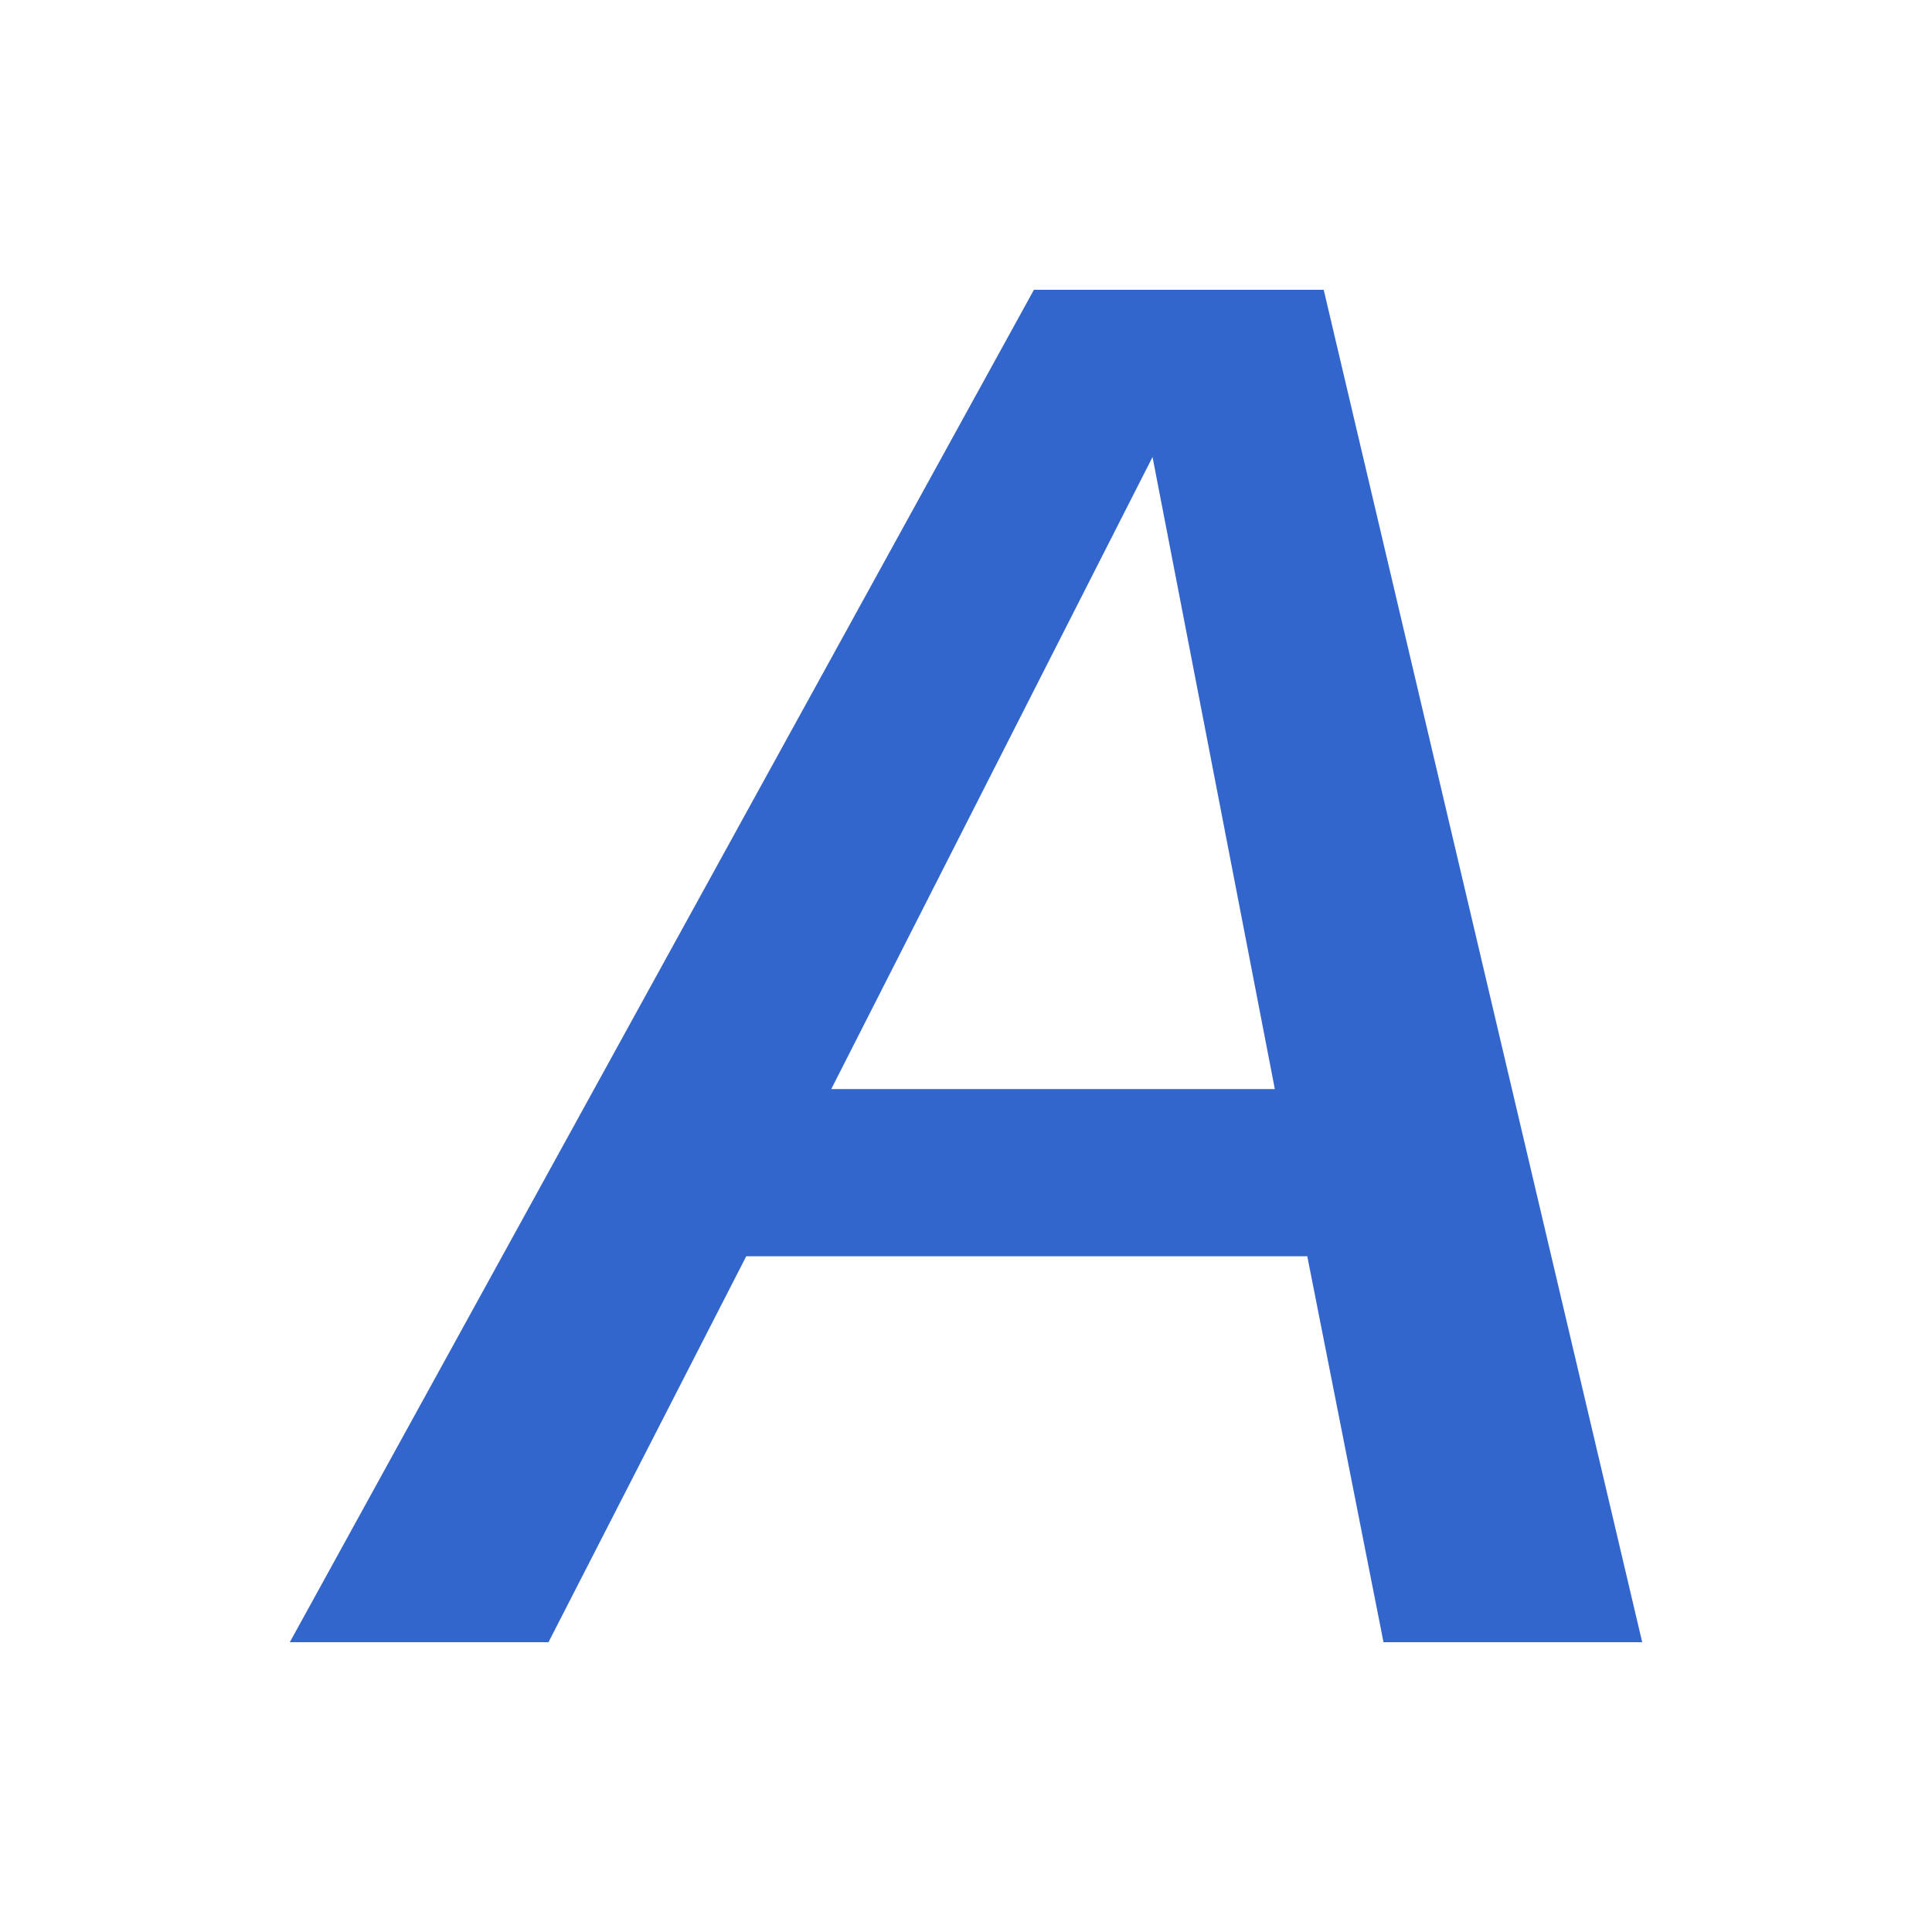
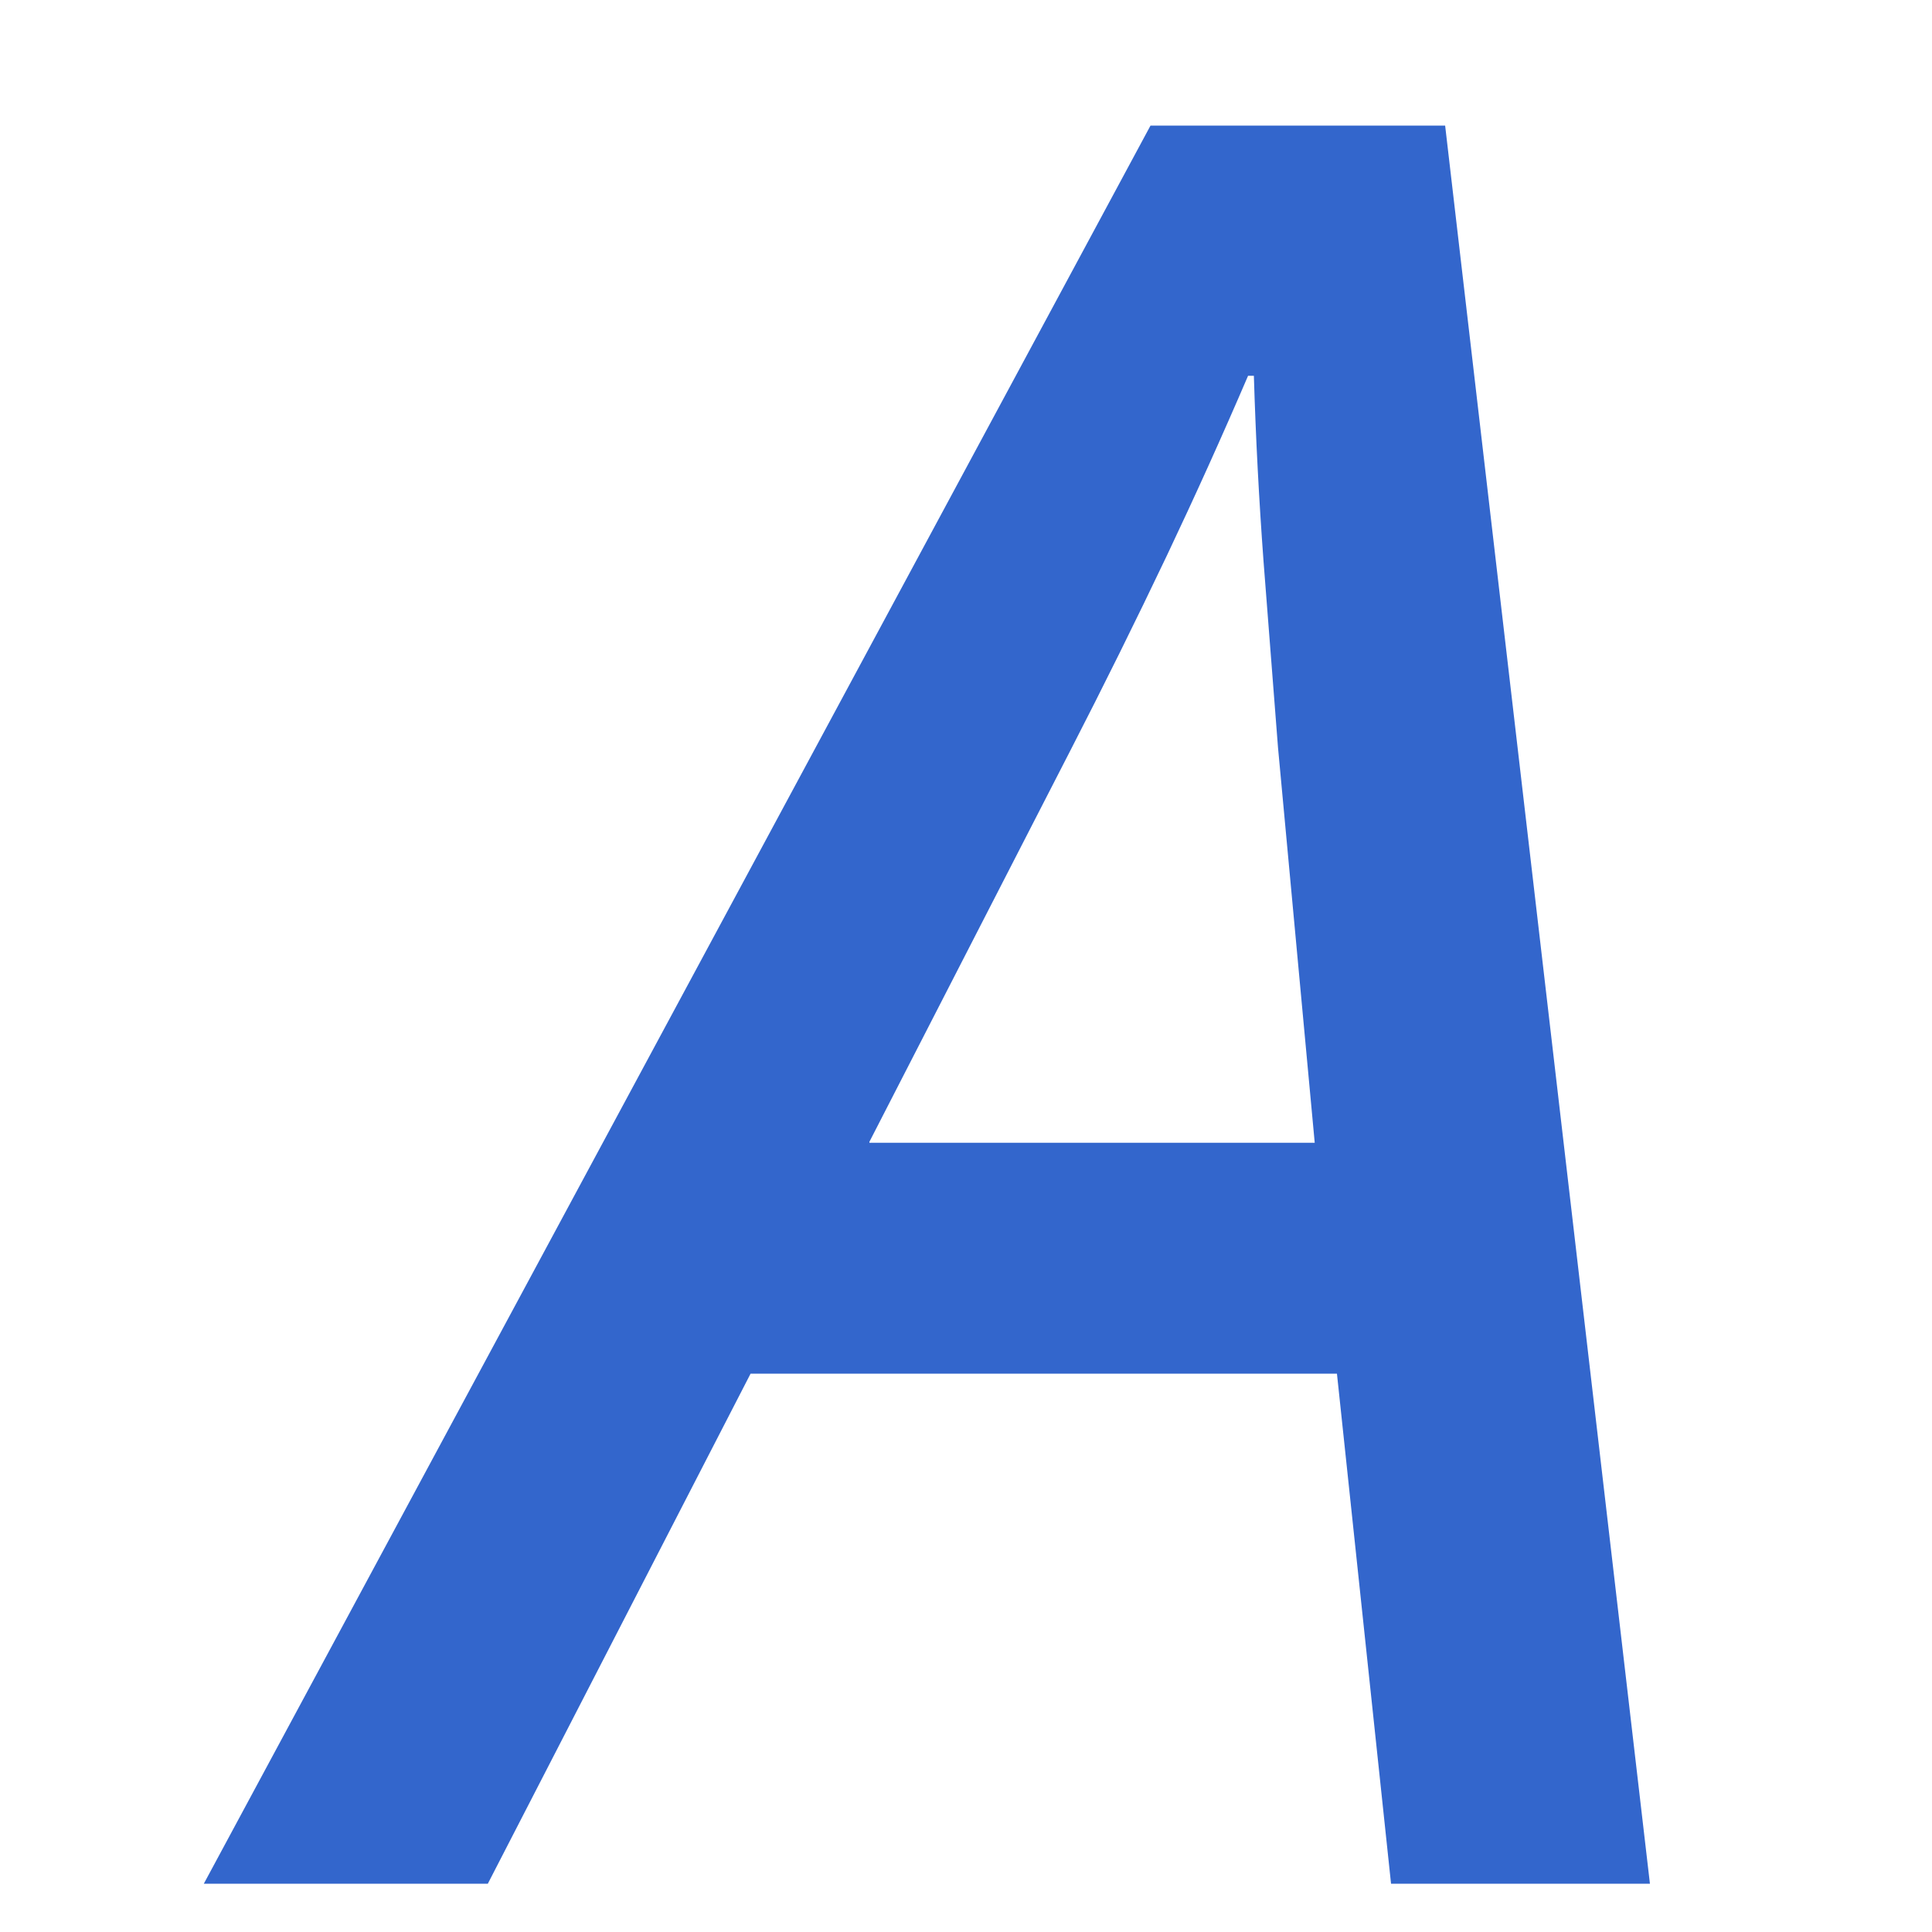
<svg xmlns="http://www.w3.org/2000/svg" width="20" height="20" viewBox="0 0 20 20">
-   <path fill="#36c" d="M8.605 11.274l3.326-6.543 1.266 6.543zM14.322 17H17L13.703 3h-3L3 17h2.678l2.047-3.995h5.808z" />
+   <path fill="#36c" d="M2.11 19.5l9.8-18.2h3.05l2.12 18.2H14.4l-.56-5.28H7.77L5.05 19.5H2.1zM9 11.83h4.61l-.38-4.09-.15-1.93a44.18 44.18 0 01-.1-1.92h-.06a54.6 54.6 0 01-.84 1.86 72.63 72.63 0 01-1 2.02L9 11.82z" />
</svg>
